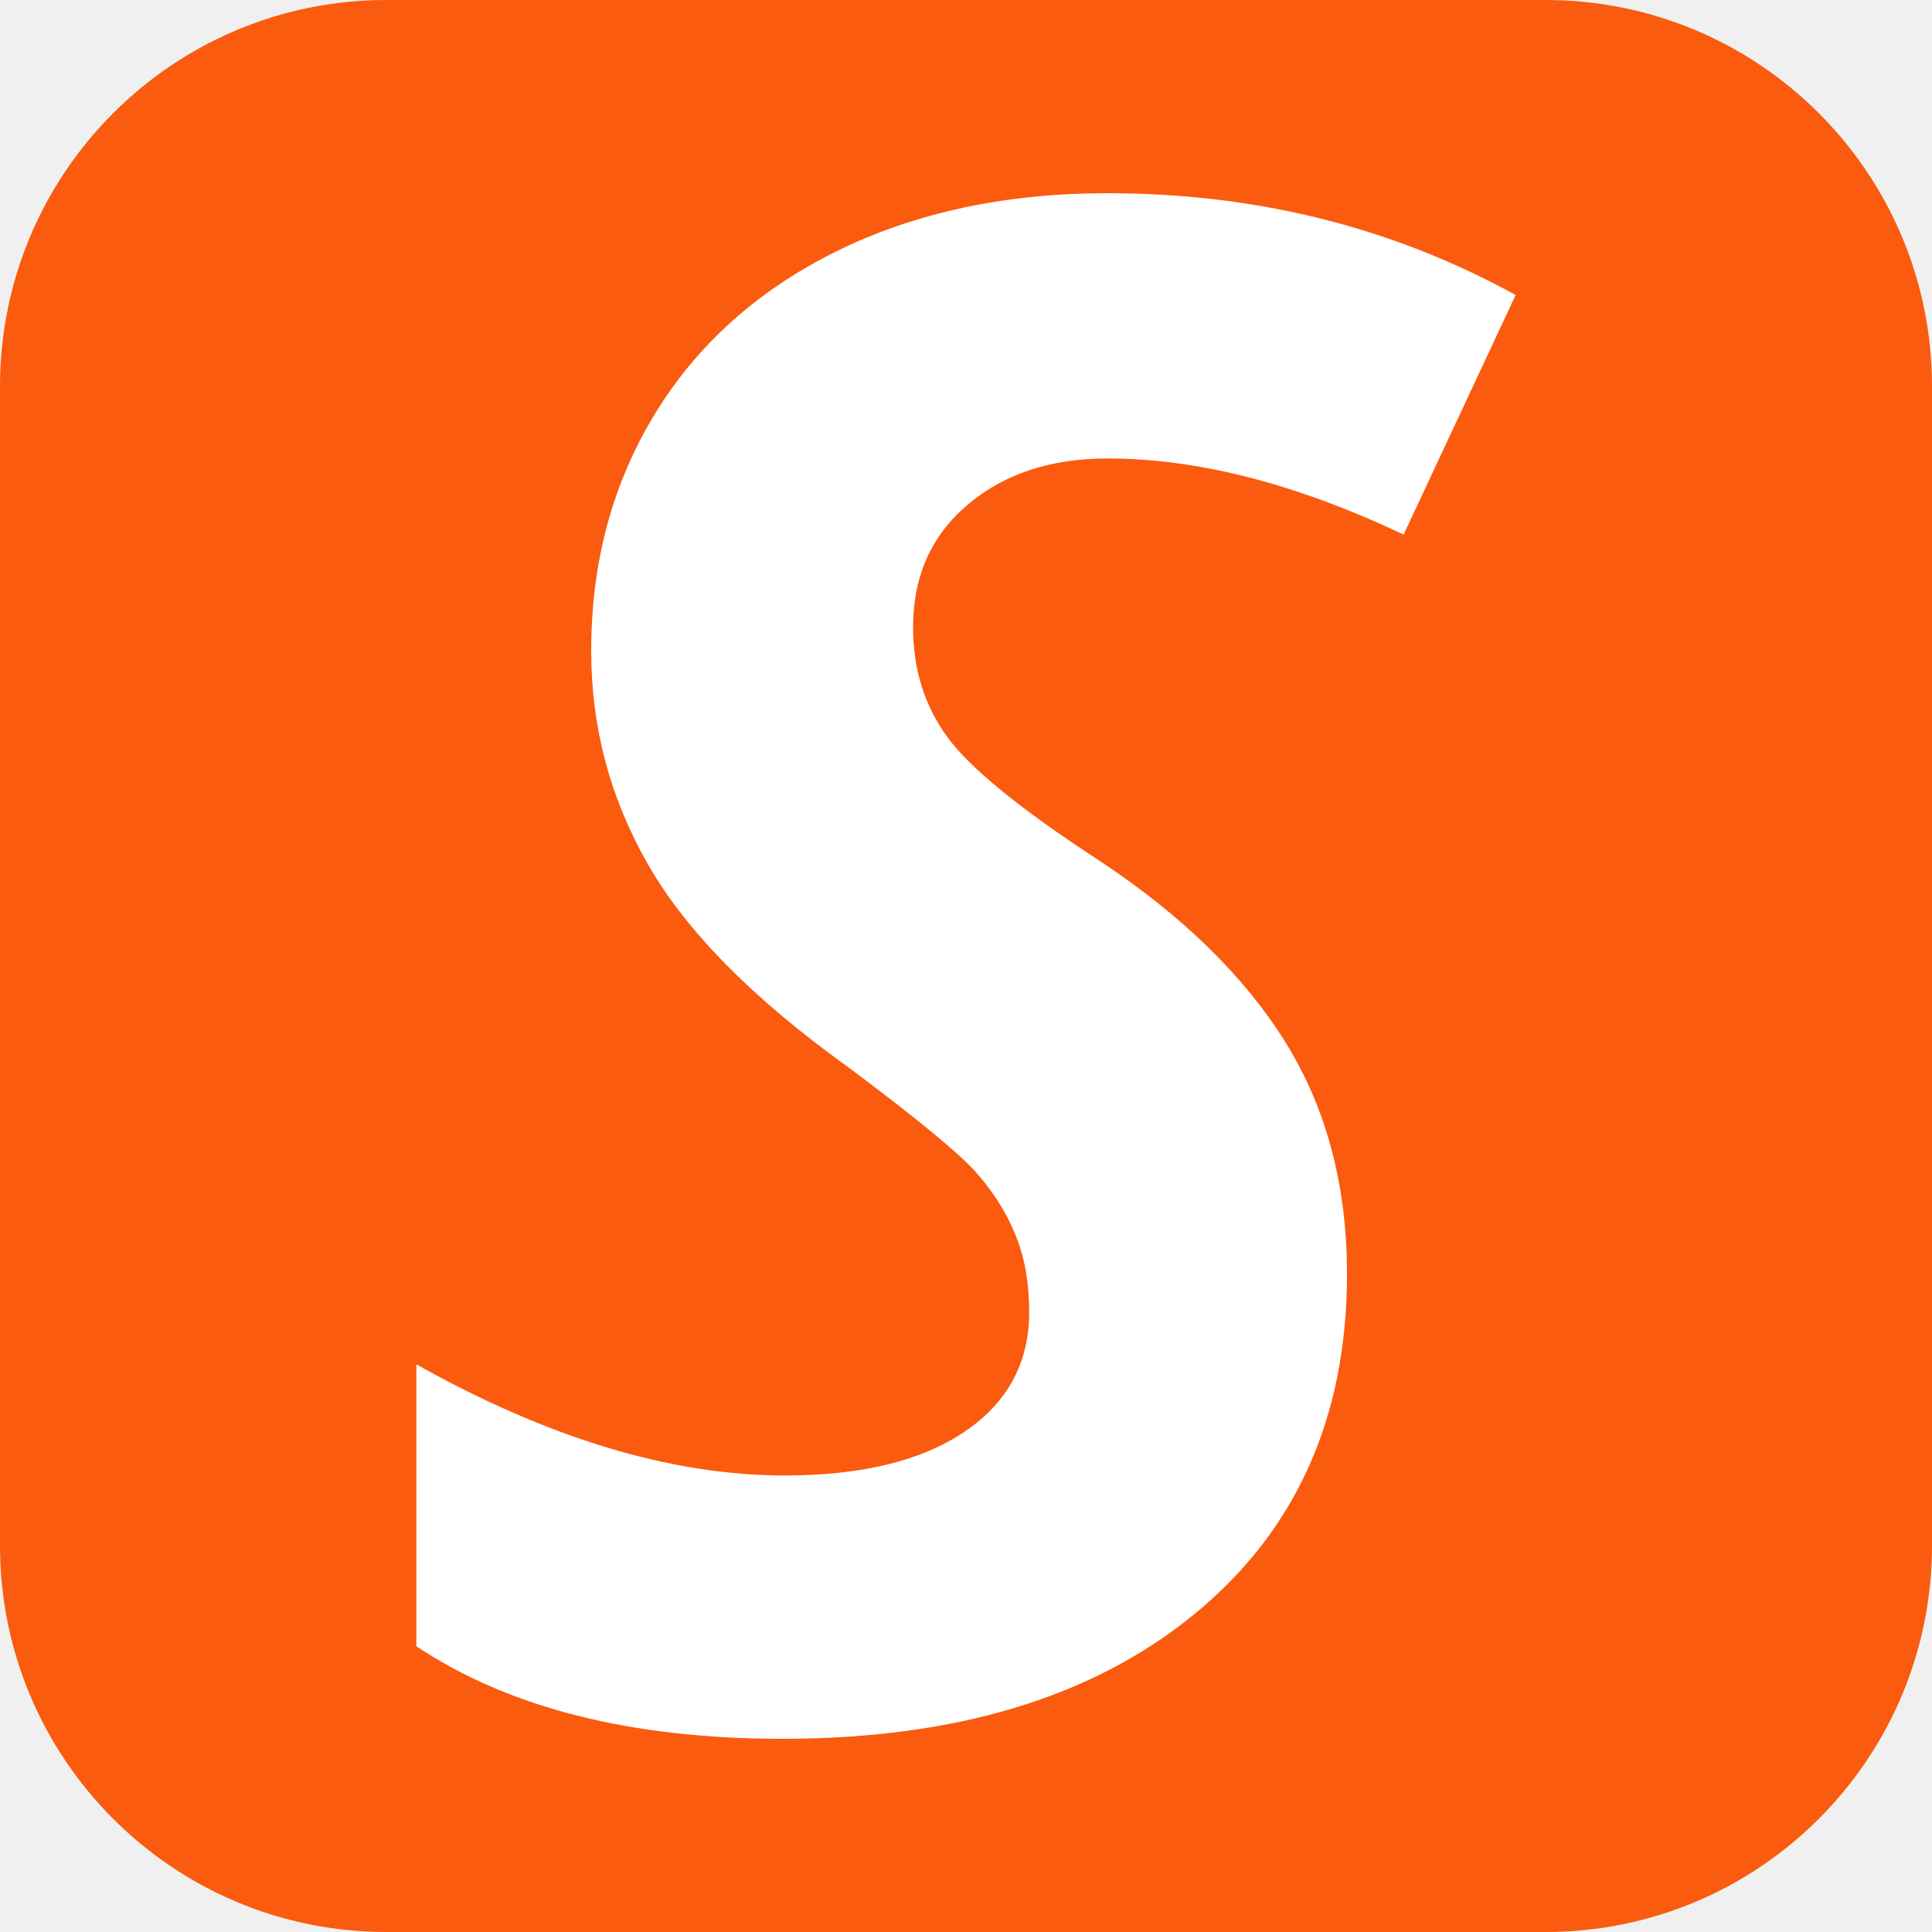
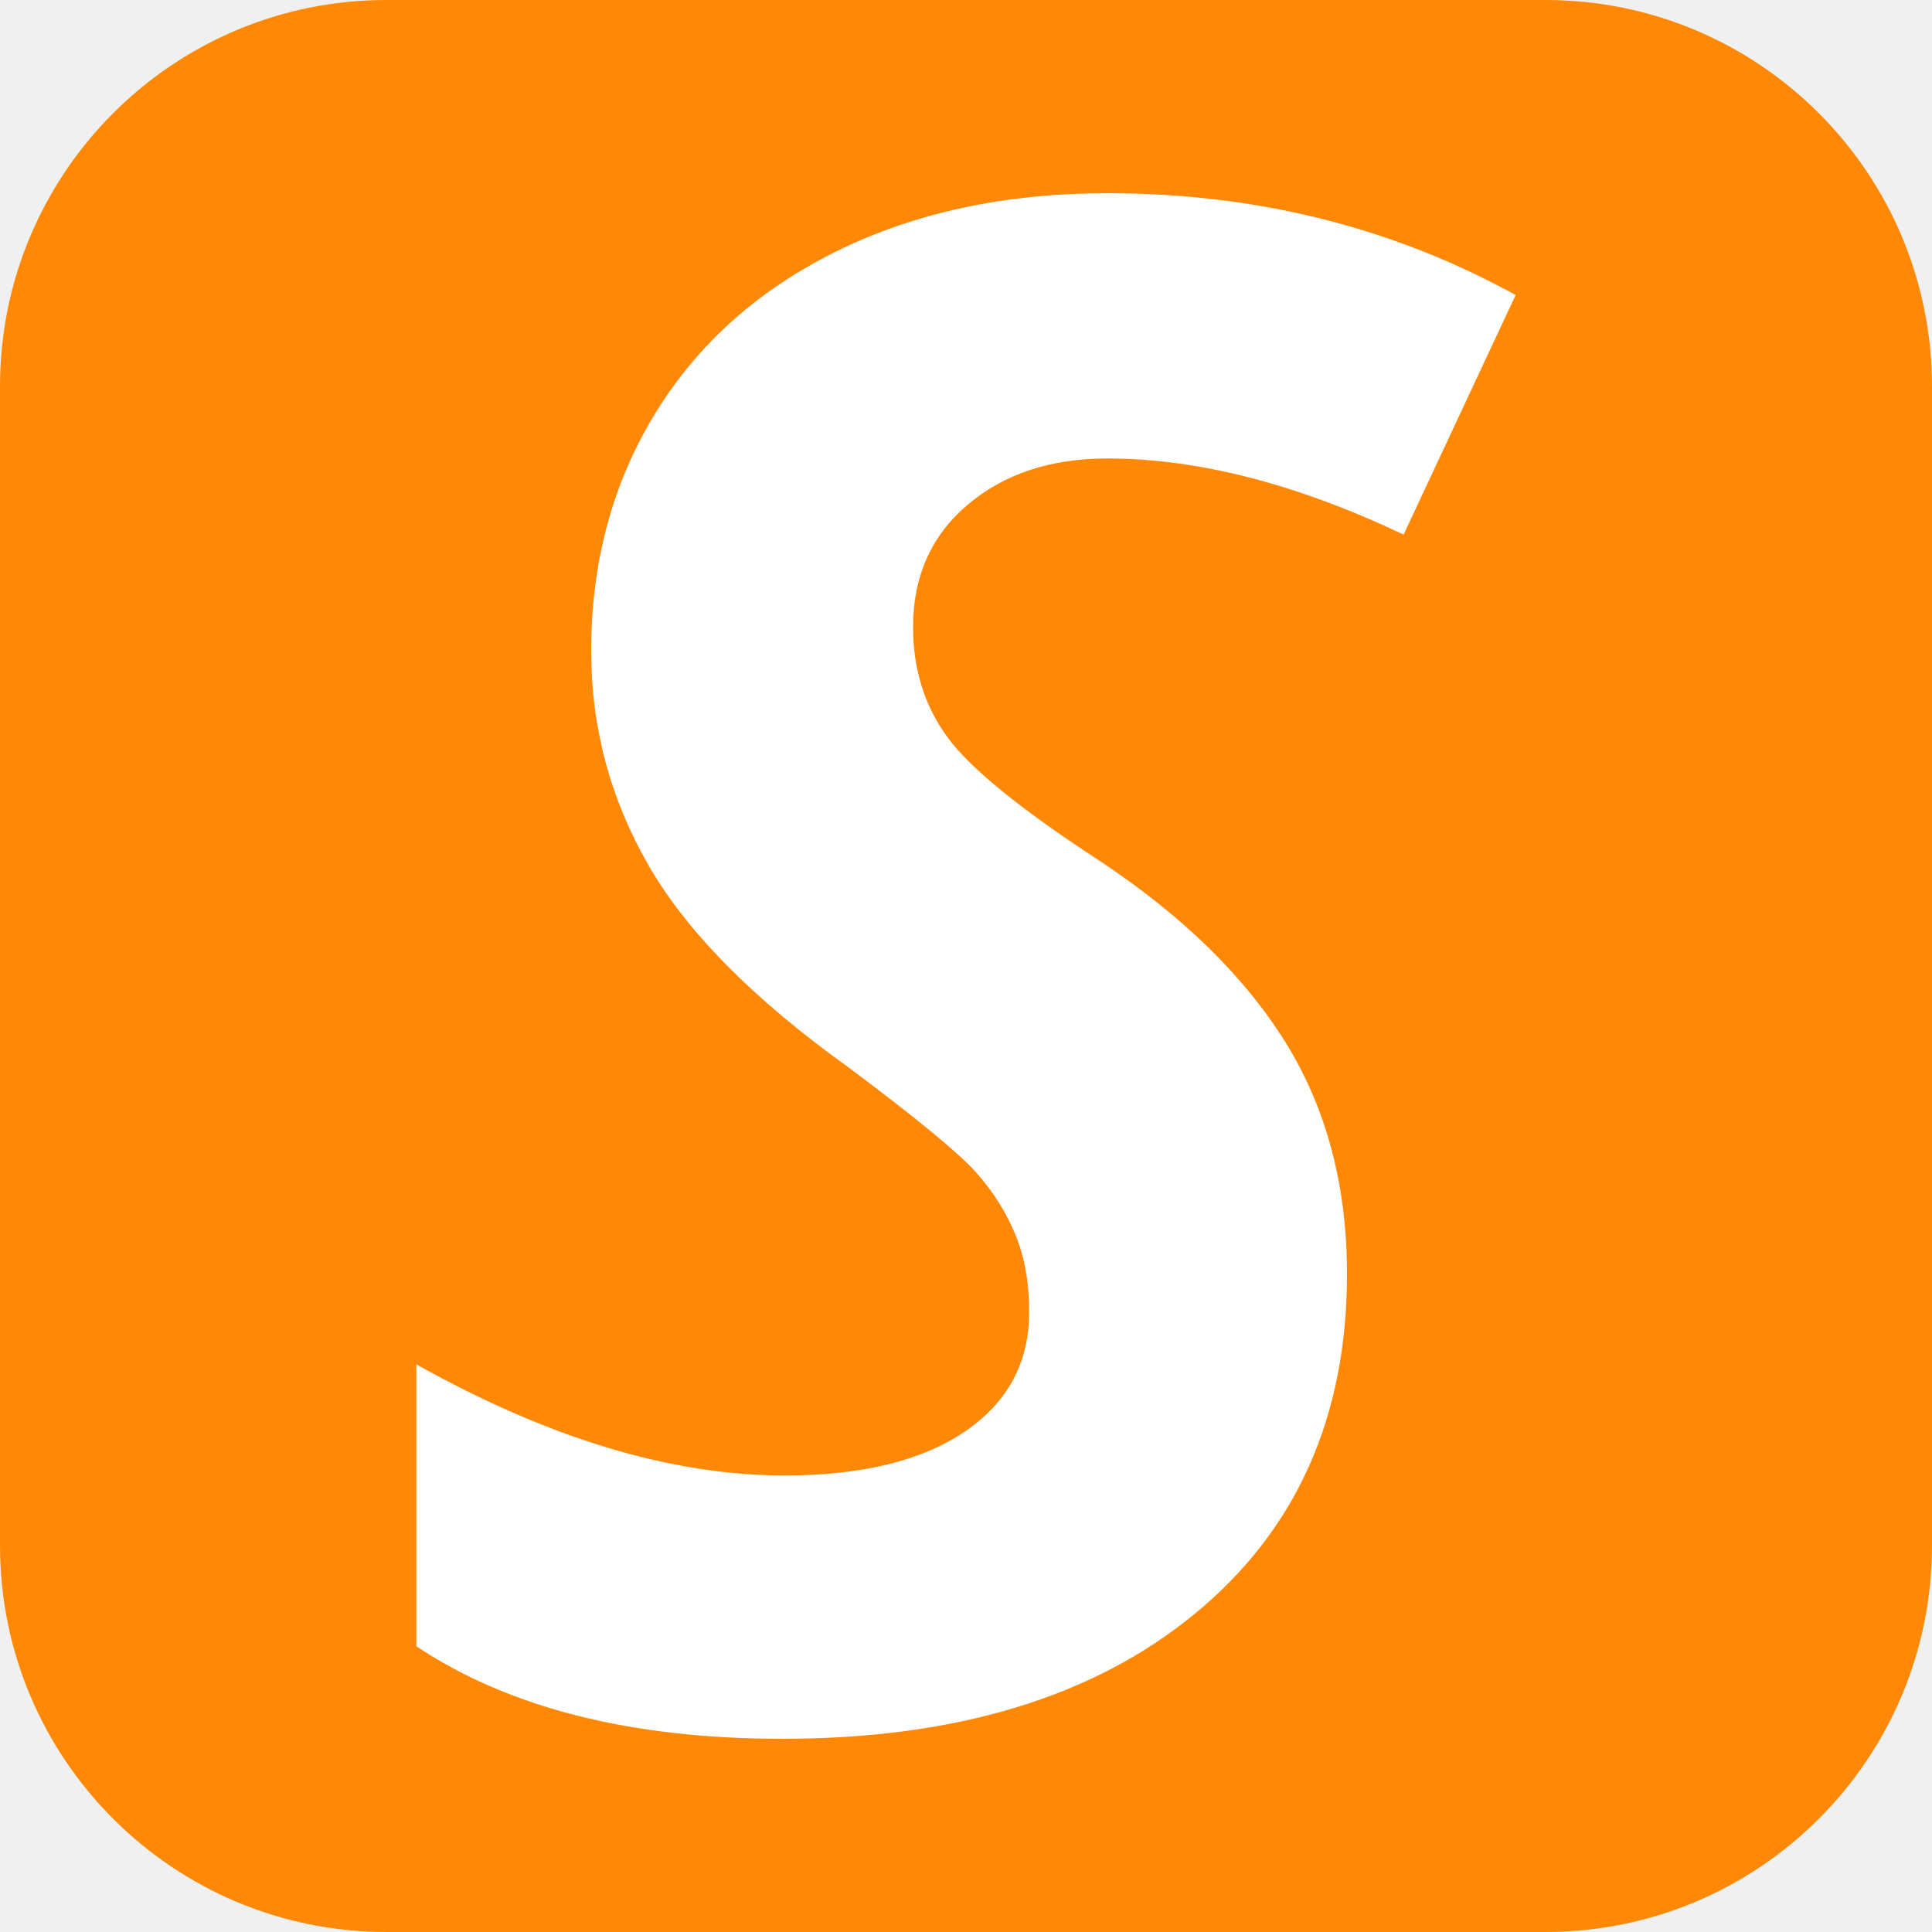
<svg xmlns="http://www.w3.org/2000/svg" width="256" height="256" viewBox="0 0 100 100" version="1.1" id="svg6">
  <defs id="defs10" />
-   <rect width="100" height="100" rx="20" fill="#f021b2" id="rect2" style="fill:#fa5b0f;fill-opacity:1" />
+   <rect width="100" height="100" rx="20" fill="#f021b2" id="rect2" style="fill:#ff8906;fill-opacity:1" />
  <path fill="#fff" d="M69.72 65.94L69.72 65.94Q69.72 77.06 61.84 83.53Q53.97 90.00 40.50 90.00L40.50 90.00Q28.74 90.00 21.55 85.21L21.55 85.21L21.55 70.62Q31.82 76.37 40.61 76.37L40.61 76.37Q46.57 76.37 49.92 74.11Q53.27 71.85 53.27 67.91L53.27 67.91Q53.27 65.62 52.55 63.89Q51.84 62.16 50.51 60.67Q49.18 59.18 43.91 55.24L43.91 55.24Q36.56 49.97 33.58 44.81Q30.60 39.65 30.60 33.69L30.60 33.69Q30.60 26.82 33.90 21.42Q37.20 16.02 43.29 13.01Q49.39 10.00 57.32 10.00L57.32 10.00Q68.87 10.00 78.45 15.27L78.45 15.27L72.65 27.67Q64.34 23.73 57.32 23.73L57.32 23.73Q52.90 23.73 50.08 26.13Q47.26 28.52 47.26 32.46L47.26 32.46Q47.26 35.71 49.02 38.13Q50.77 40.55 56.89 44.54L56.89 44.54Q63.33 48.80 66.53 53.94Q69.72 59.07 69.72 65.94Z" id="path4" />
</svg>
